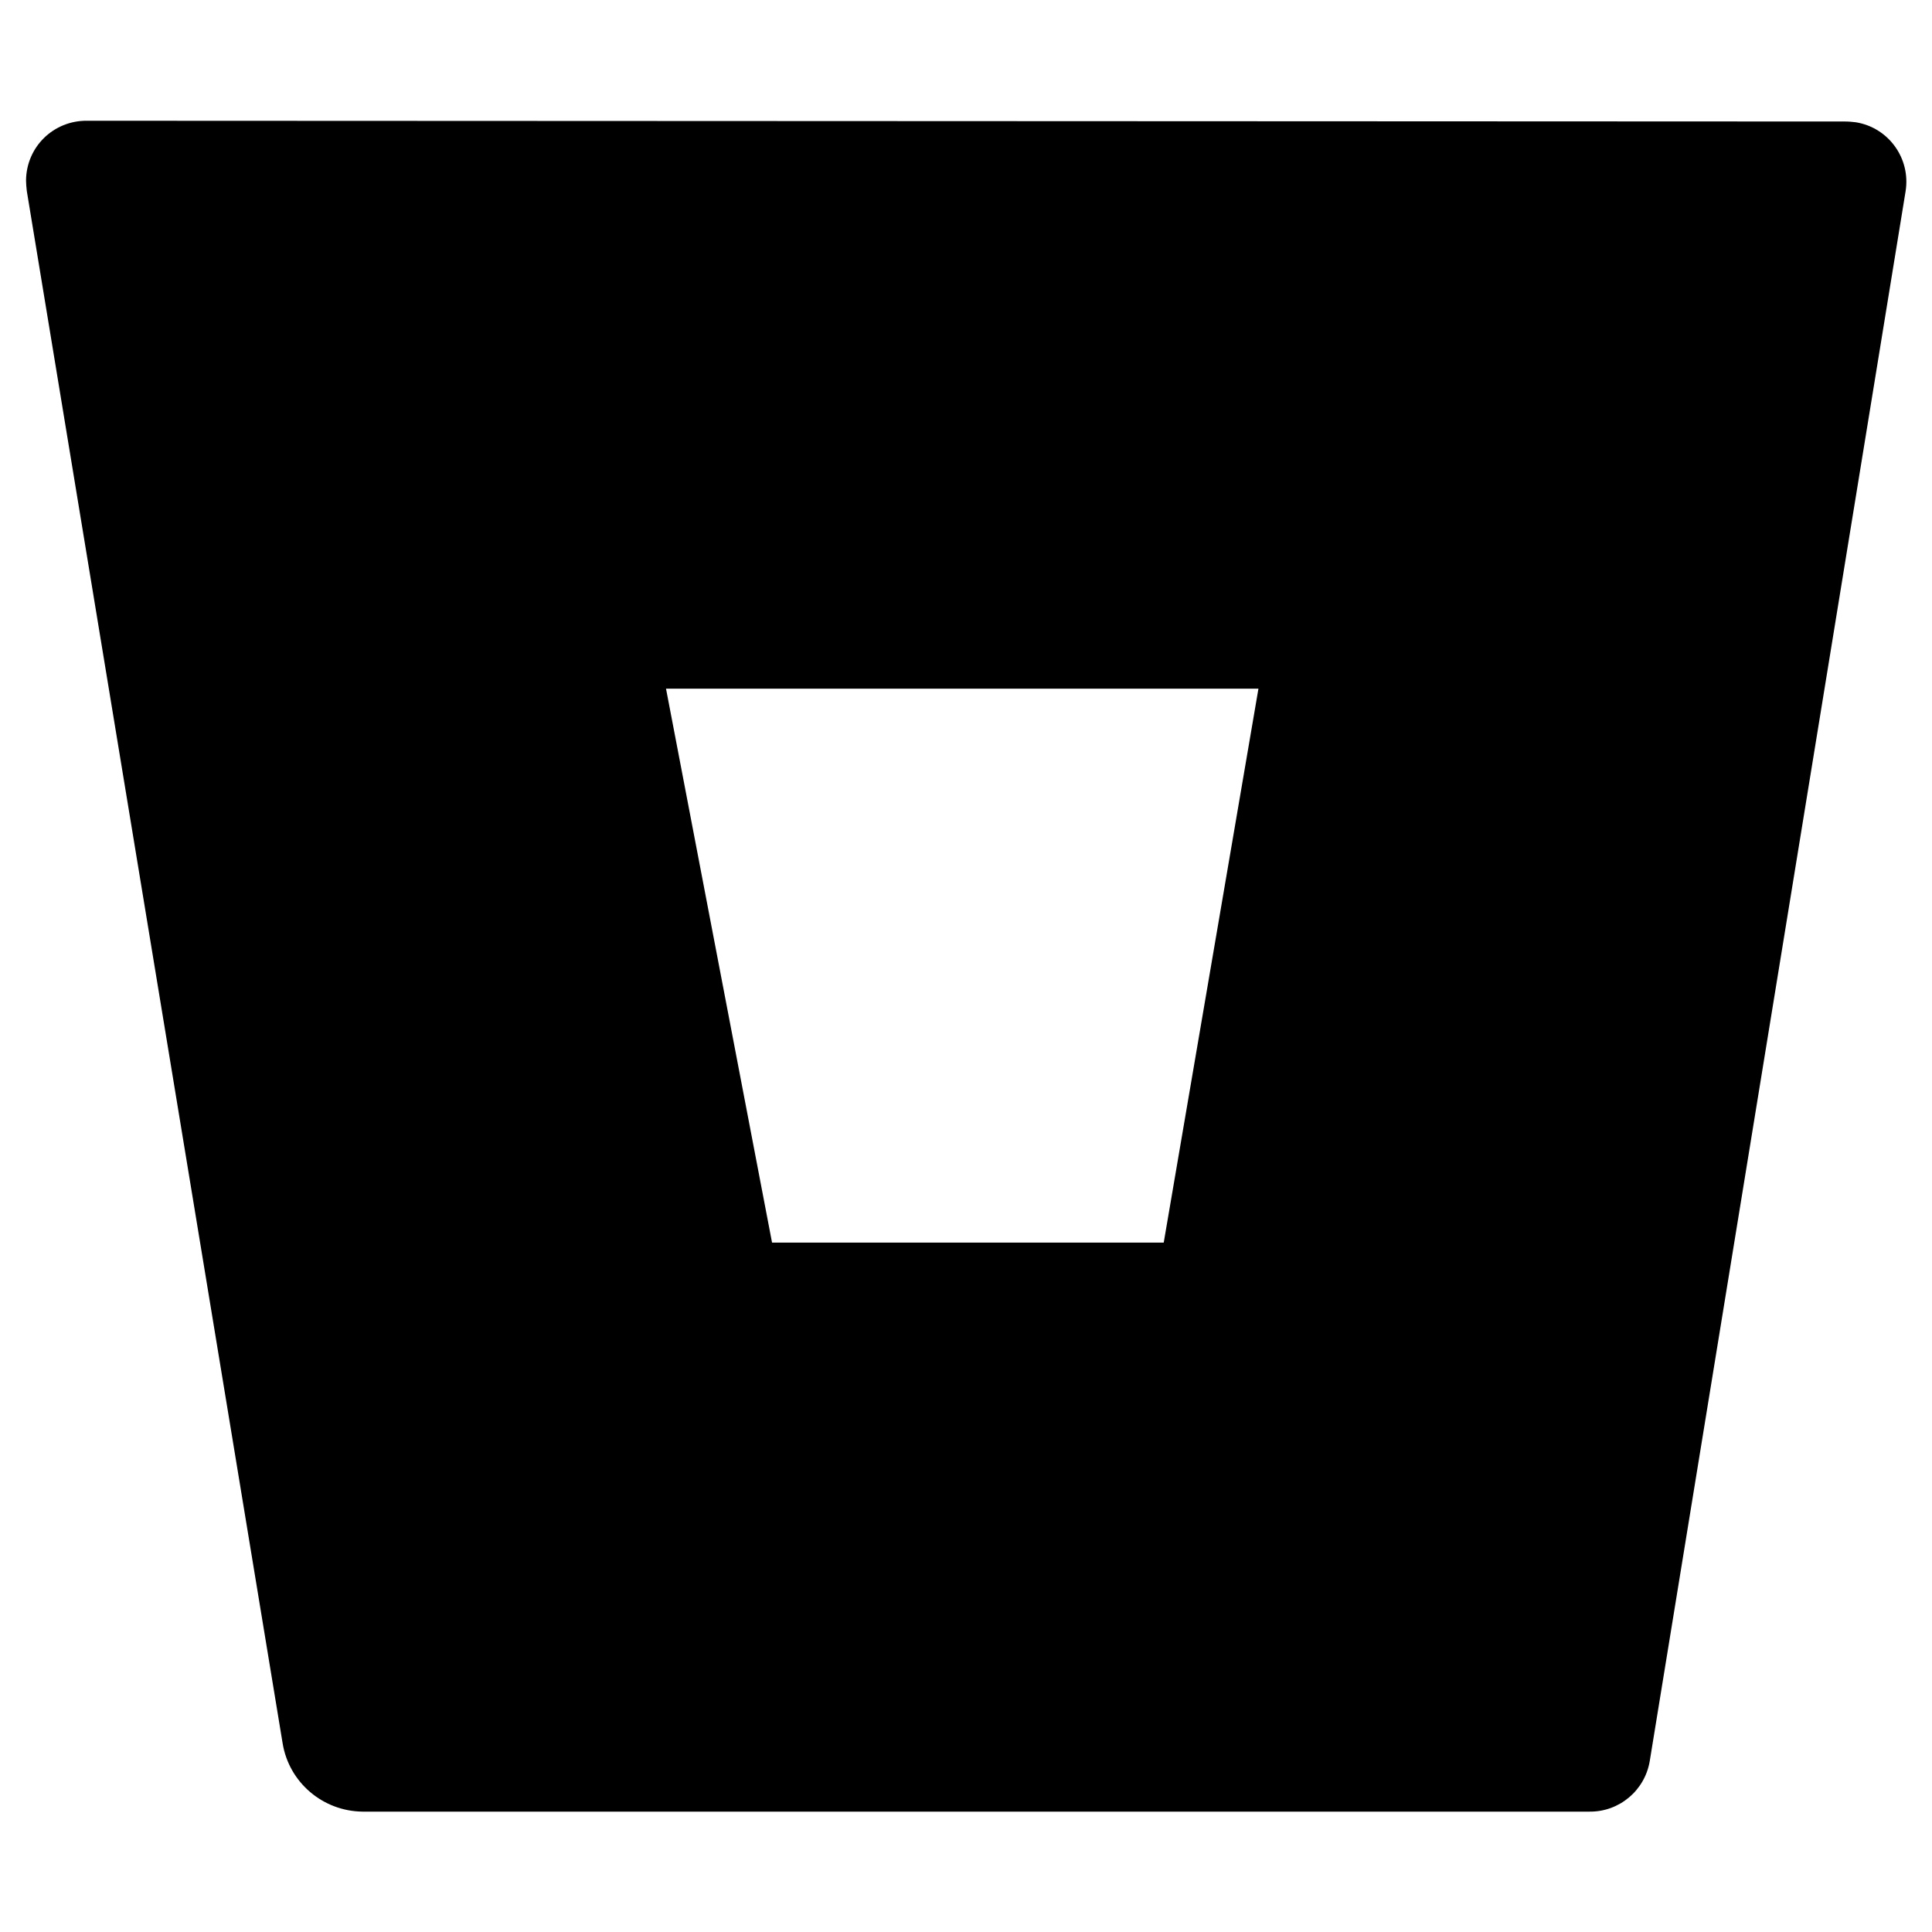
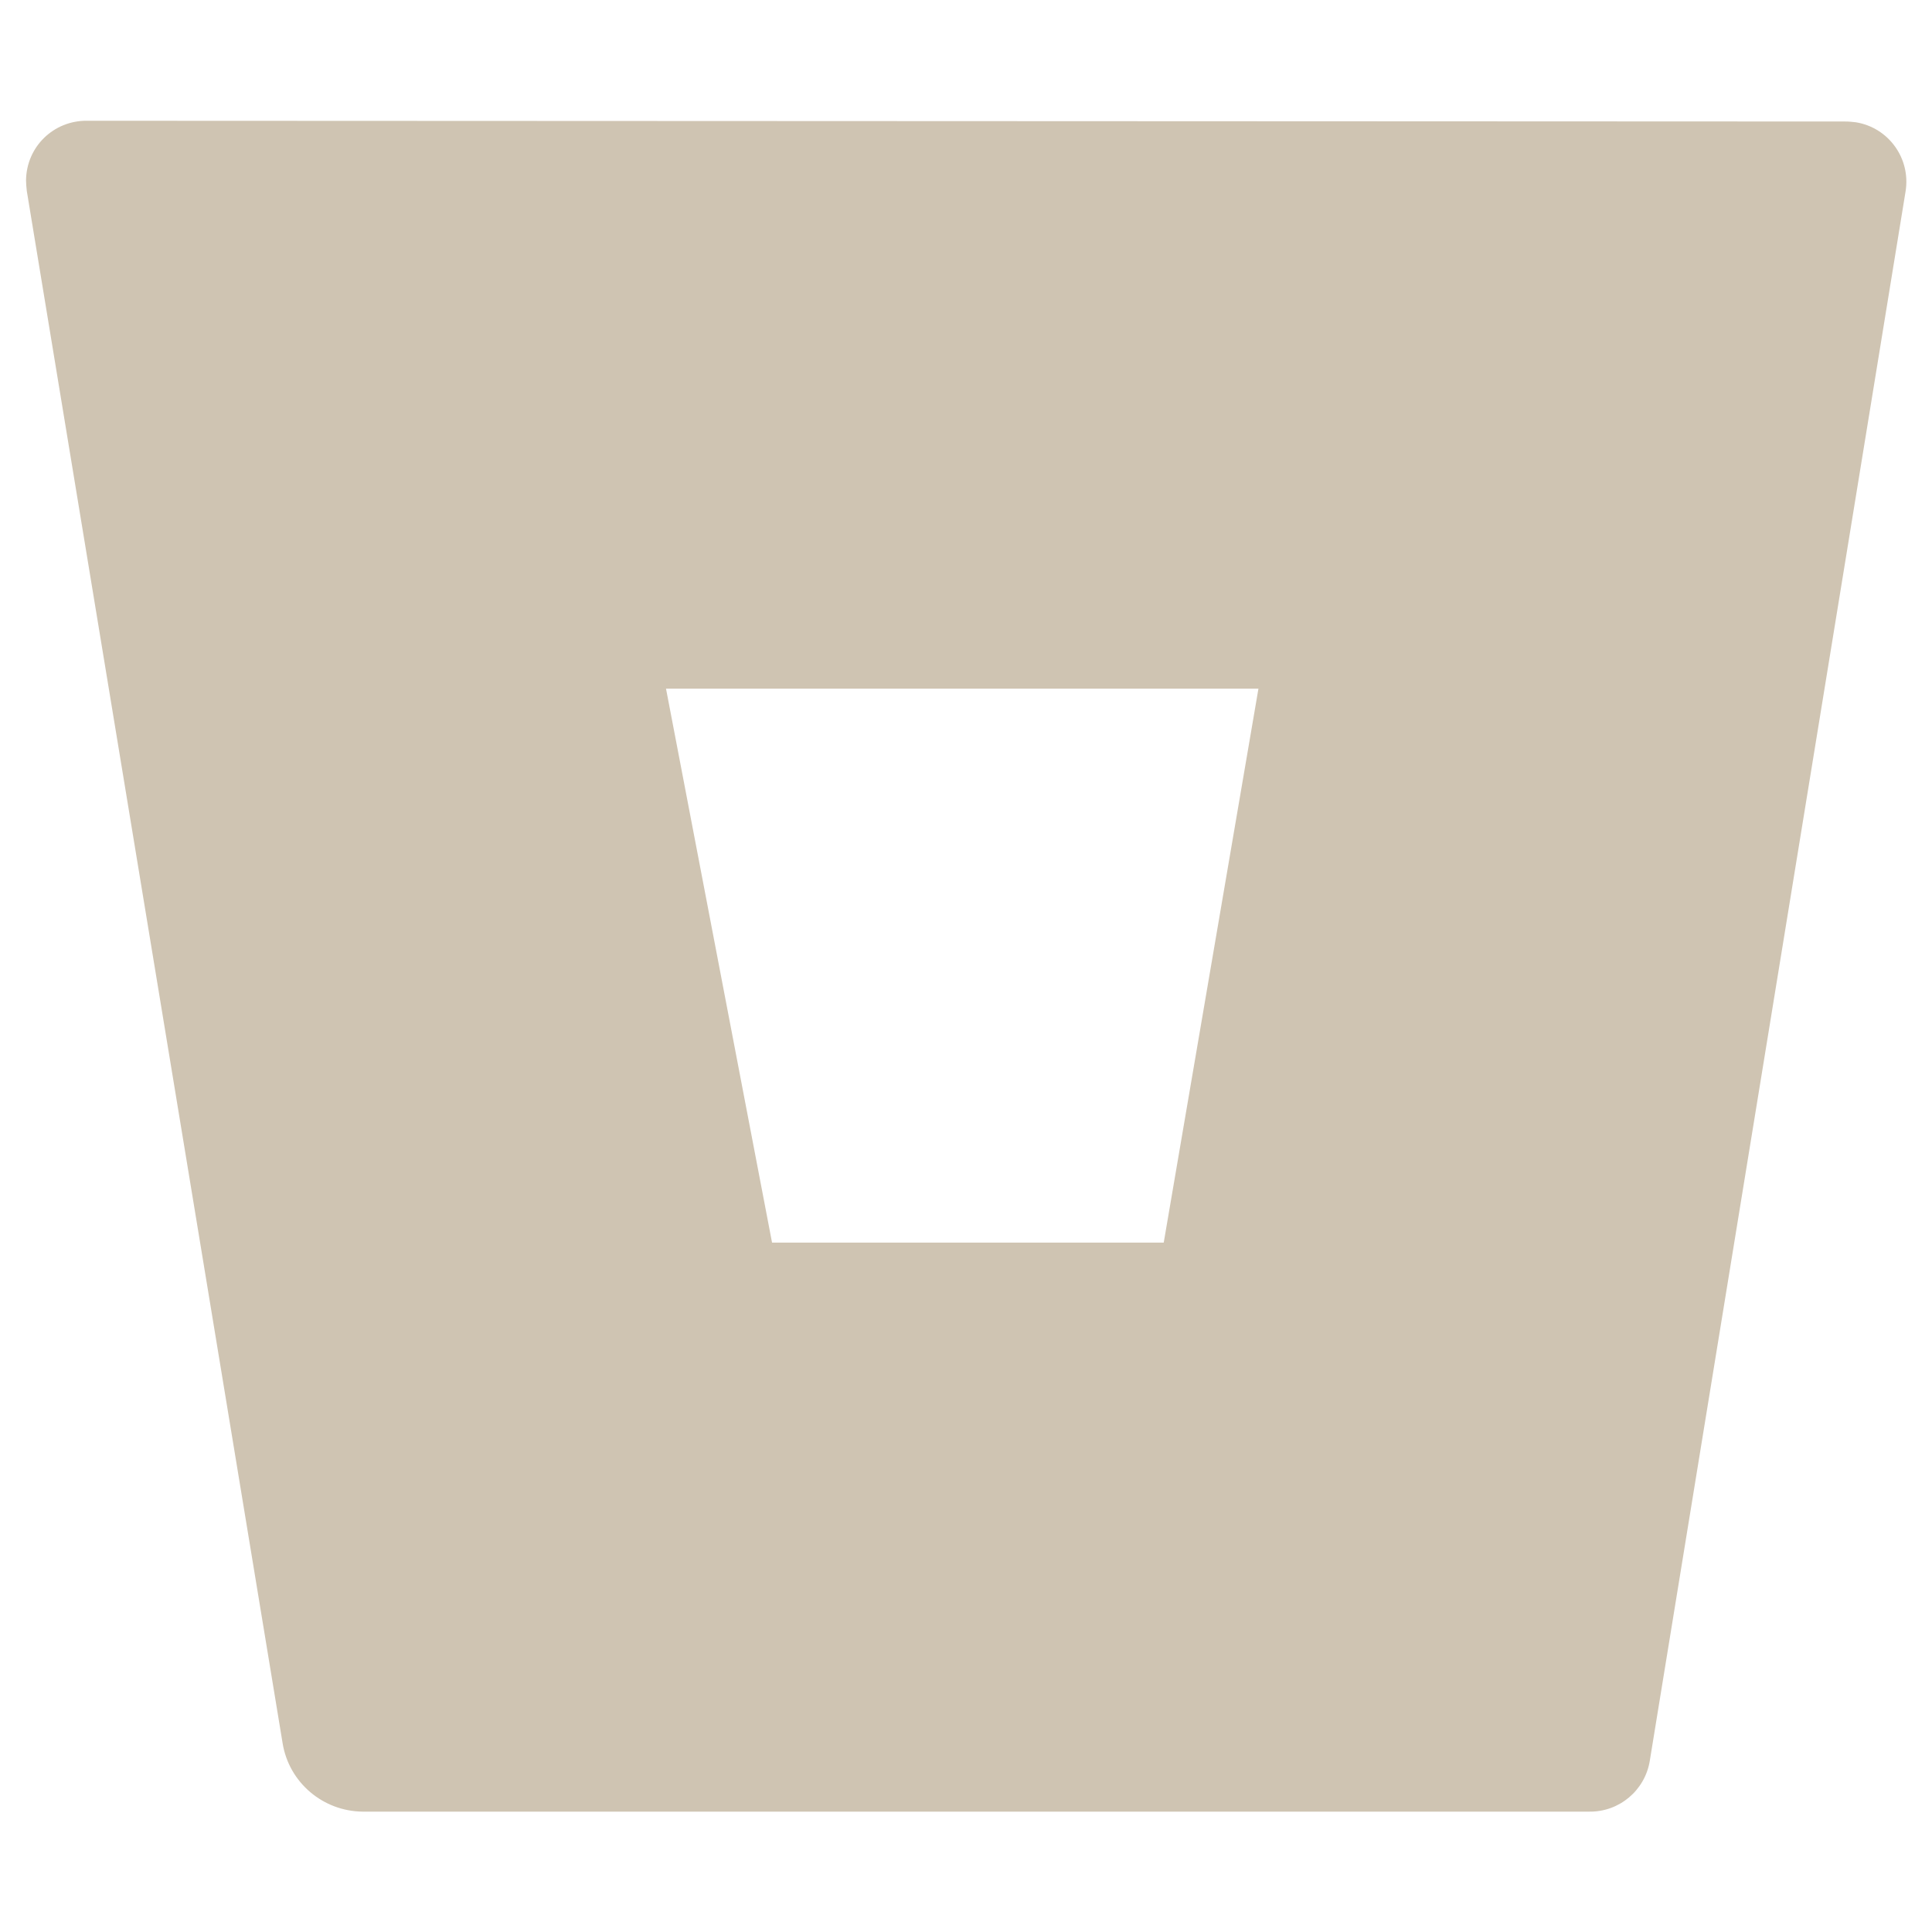
- <svg xmlns="http://www.w3.org/2000/svg" viewBox="0 0 512 512">
-   <path d="M23.1 32C14.2 31.9 7 38.9 6.9 47.8c0 .9.1 1.8.2 2.8L74.9 462c1.7 10.4 10.7 18 21.2 18.1h325.1c7.9.1 14.7-5.6 16-13.4l67.8-416c1.4-8.7-4.5-16.9-13.2-18.3-.9-.1-1.8-.2-2.8-.2L23.1 32zm285.3 297.3H204.6l-28.1-146.8h157l-25.1 146.8z" />
+ <svg xmlns="http://www.w3.org/2000/svg" version="1.1" id="Layer_1" x="0px" y="0px" viewBox="0 0 512 512" style="enable-background:new 0 0 512 512;" xml:space="preserve">
+   <style type="text/css">
+ 	.st0{fill:#CFC4B2;}
+ </style>
+   <path class="st0" d="M23.1,32C14.2,31.9,7,38.9,6.9,47.8c0,0.9,0.1,1.8,0.2,2.8L74.9,462c1.7,10.4,10.7,18,21.2,18.1h325.1  c7.9,0.1,14.7-5.6,16-13.4l67.8-416c1.4-8.7-4.5-16.9-13.2-18.3c-0.9-0.1-1.8-0.2-2.8-0.2L23.1,32z M308.4,329.3H204.6l-28.1-146.8  h157L308.4,329.3z" />
</svg>
